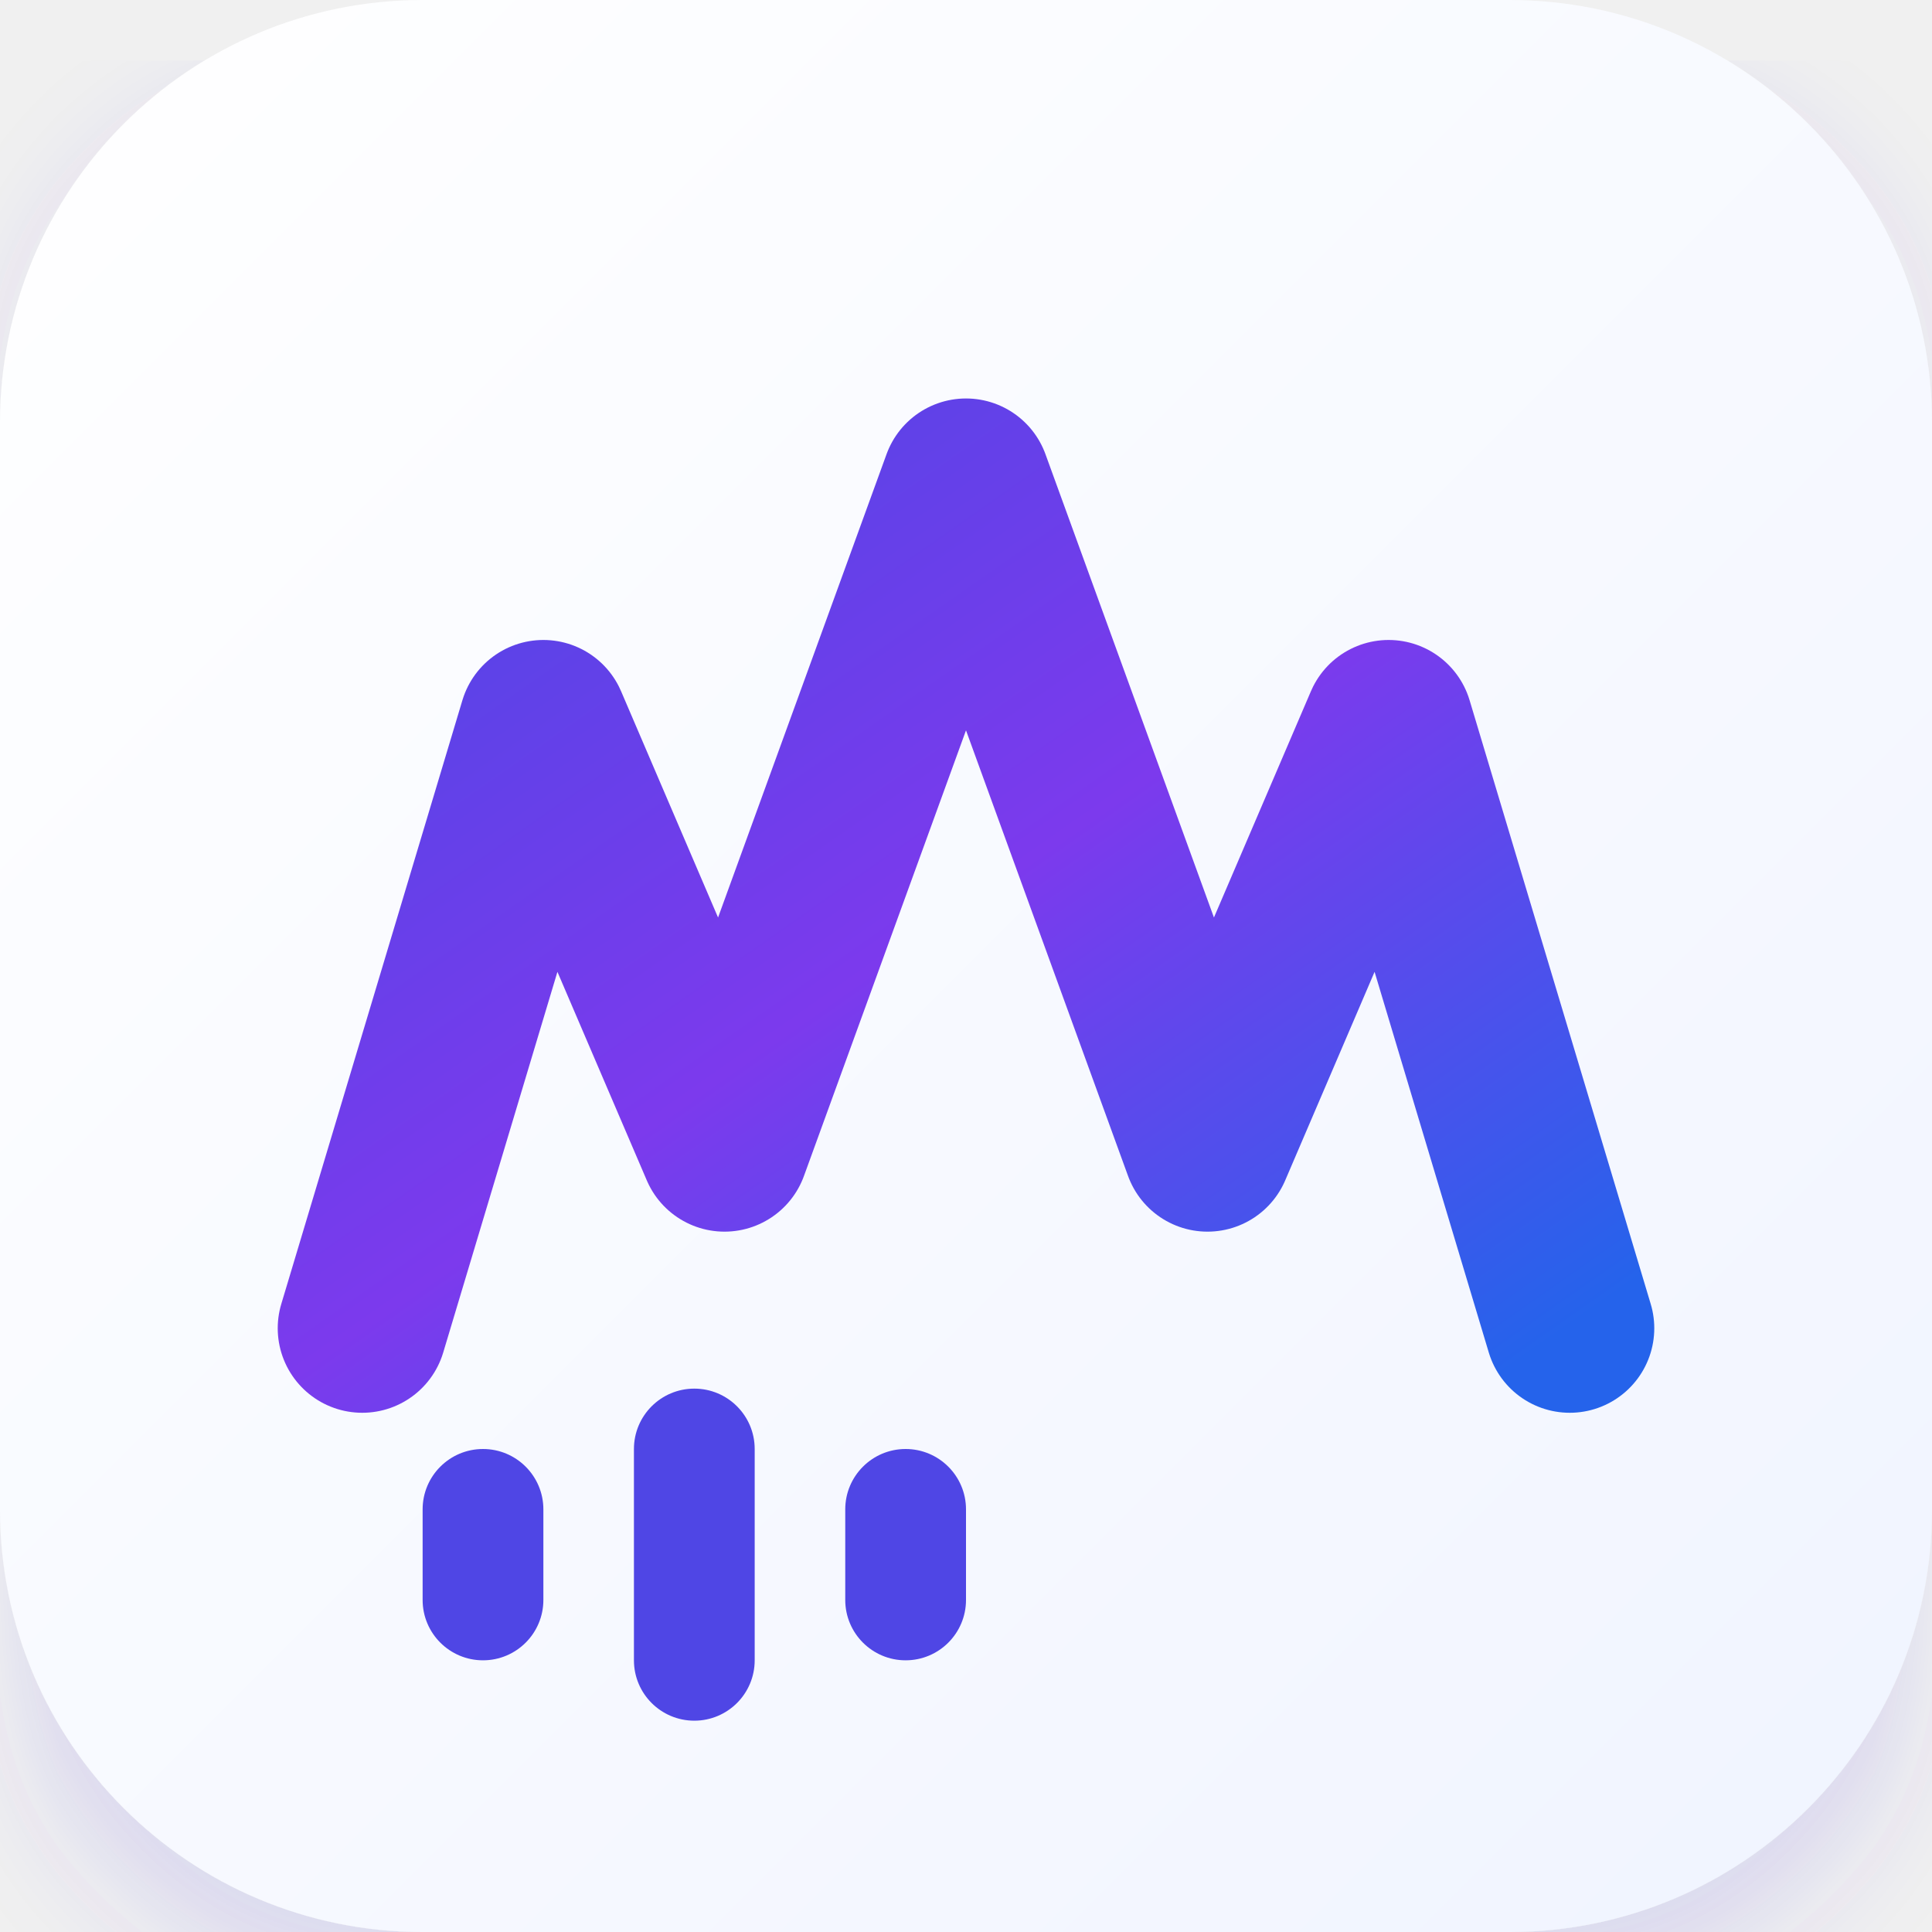
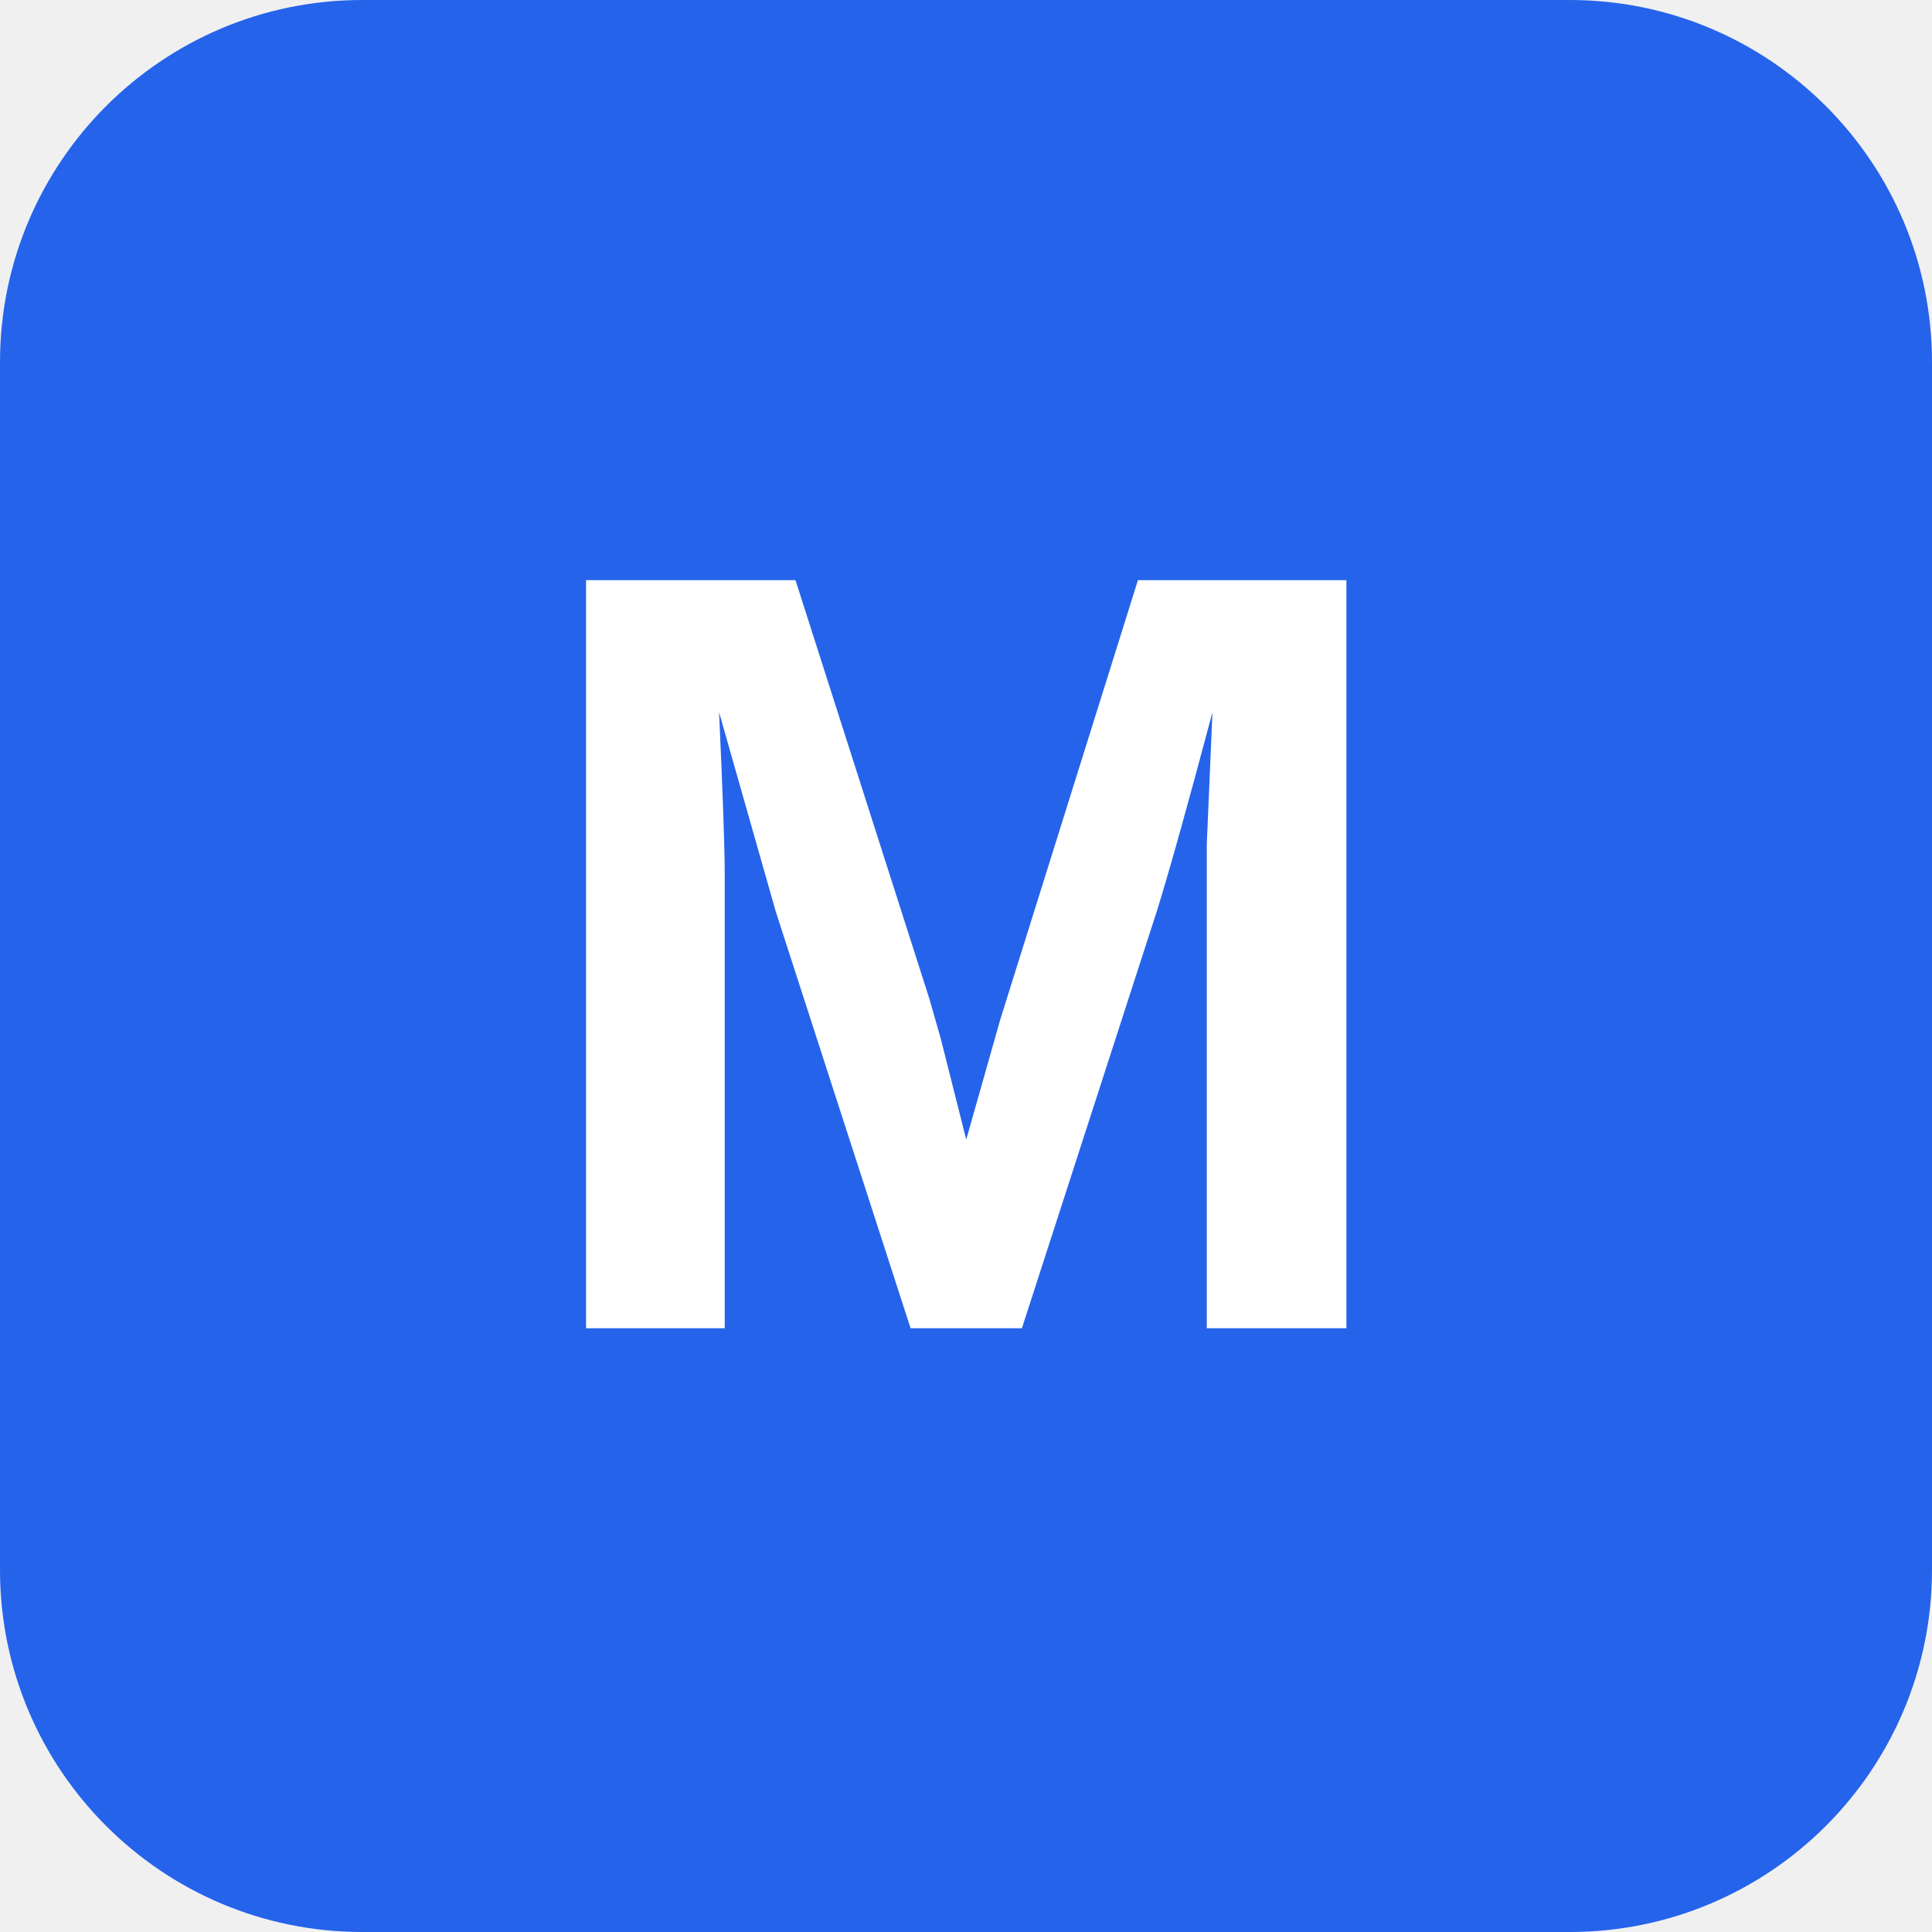
<svg xmlns="http://www.w3.org/2000/svg" viewBox="0 0 32 32">
-   <defs>
-     <linearGradient id="bgLight" x1="0%" y1="0%" x2="100%" y2="100%">
-       <stop offset="0%" stop-color="#ffffff" />
-       <stop offset="100%" stop-color="#f0f4ff" />
-     </linearGradient>
-     <linearGradient id="mGradient" x1="0%" y1="0%" x2="100%" y2="100%">
-       <stop offset="0%" stop-color="#4f46e5" />
-       <stop offset="50%" stop-color="#7c3aed" />
-       <stop offset="100%" stop-color="#2563eb" />
-     </linearGradient>
-     <filter id="softShadow" x="-50%" y="-50%" width="200%" height="200%">
-       <feDropShadow dx="0" dy="1" stdDeviation="1" flood-color="#4f46e5" flood-opacity="0.15" />
-     </filter>
-   </defs>
-   <rect width="32" height="32" rx="7" fill="url(#bgLight)" filter="url(#softShadow)" />
-   <path d="M6 22             L9 12             L12 19             L16 8             L20 19             L23 12             L26 22" fill="none" stroke="url(#mGradient)" stroke-width="2.8" stroke-linecap="round" stroke-linejoin="round" />
-   <g fill="#4f46e5">
-     <rect x="7" y="24" width="2" height="3.5" rx="1" />
-     <rect x="10.5" y="23" width="2" height="5.5" rx="1" />
-     <rect x="14" y="24" width="2" height="3.5" rx="1" />
-   </g>
+   <rect width="32" height="32" rx="6" fill="#2563eb" />
+   <text x="16" y="22" text-anchor="middle" fill="white" font-family="Arial" font-size="18" font-weight="bold">M</text>
</svg>
